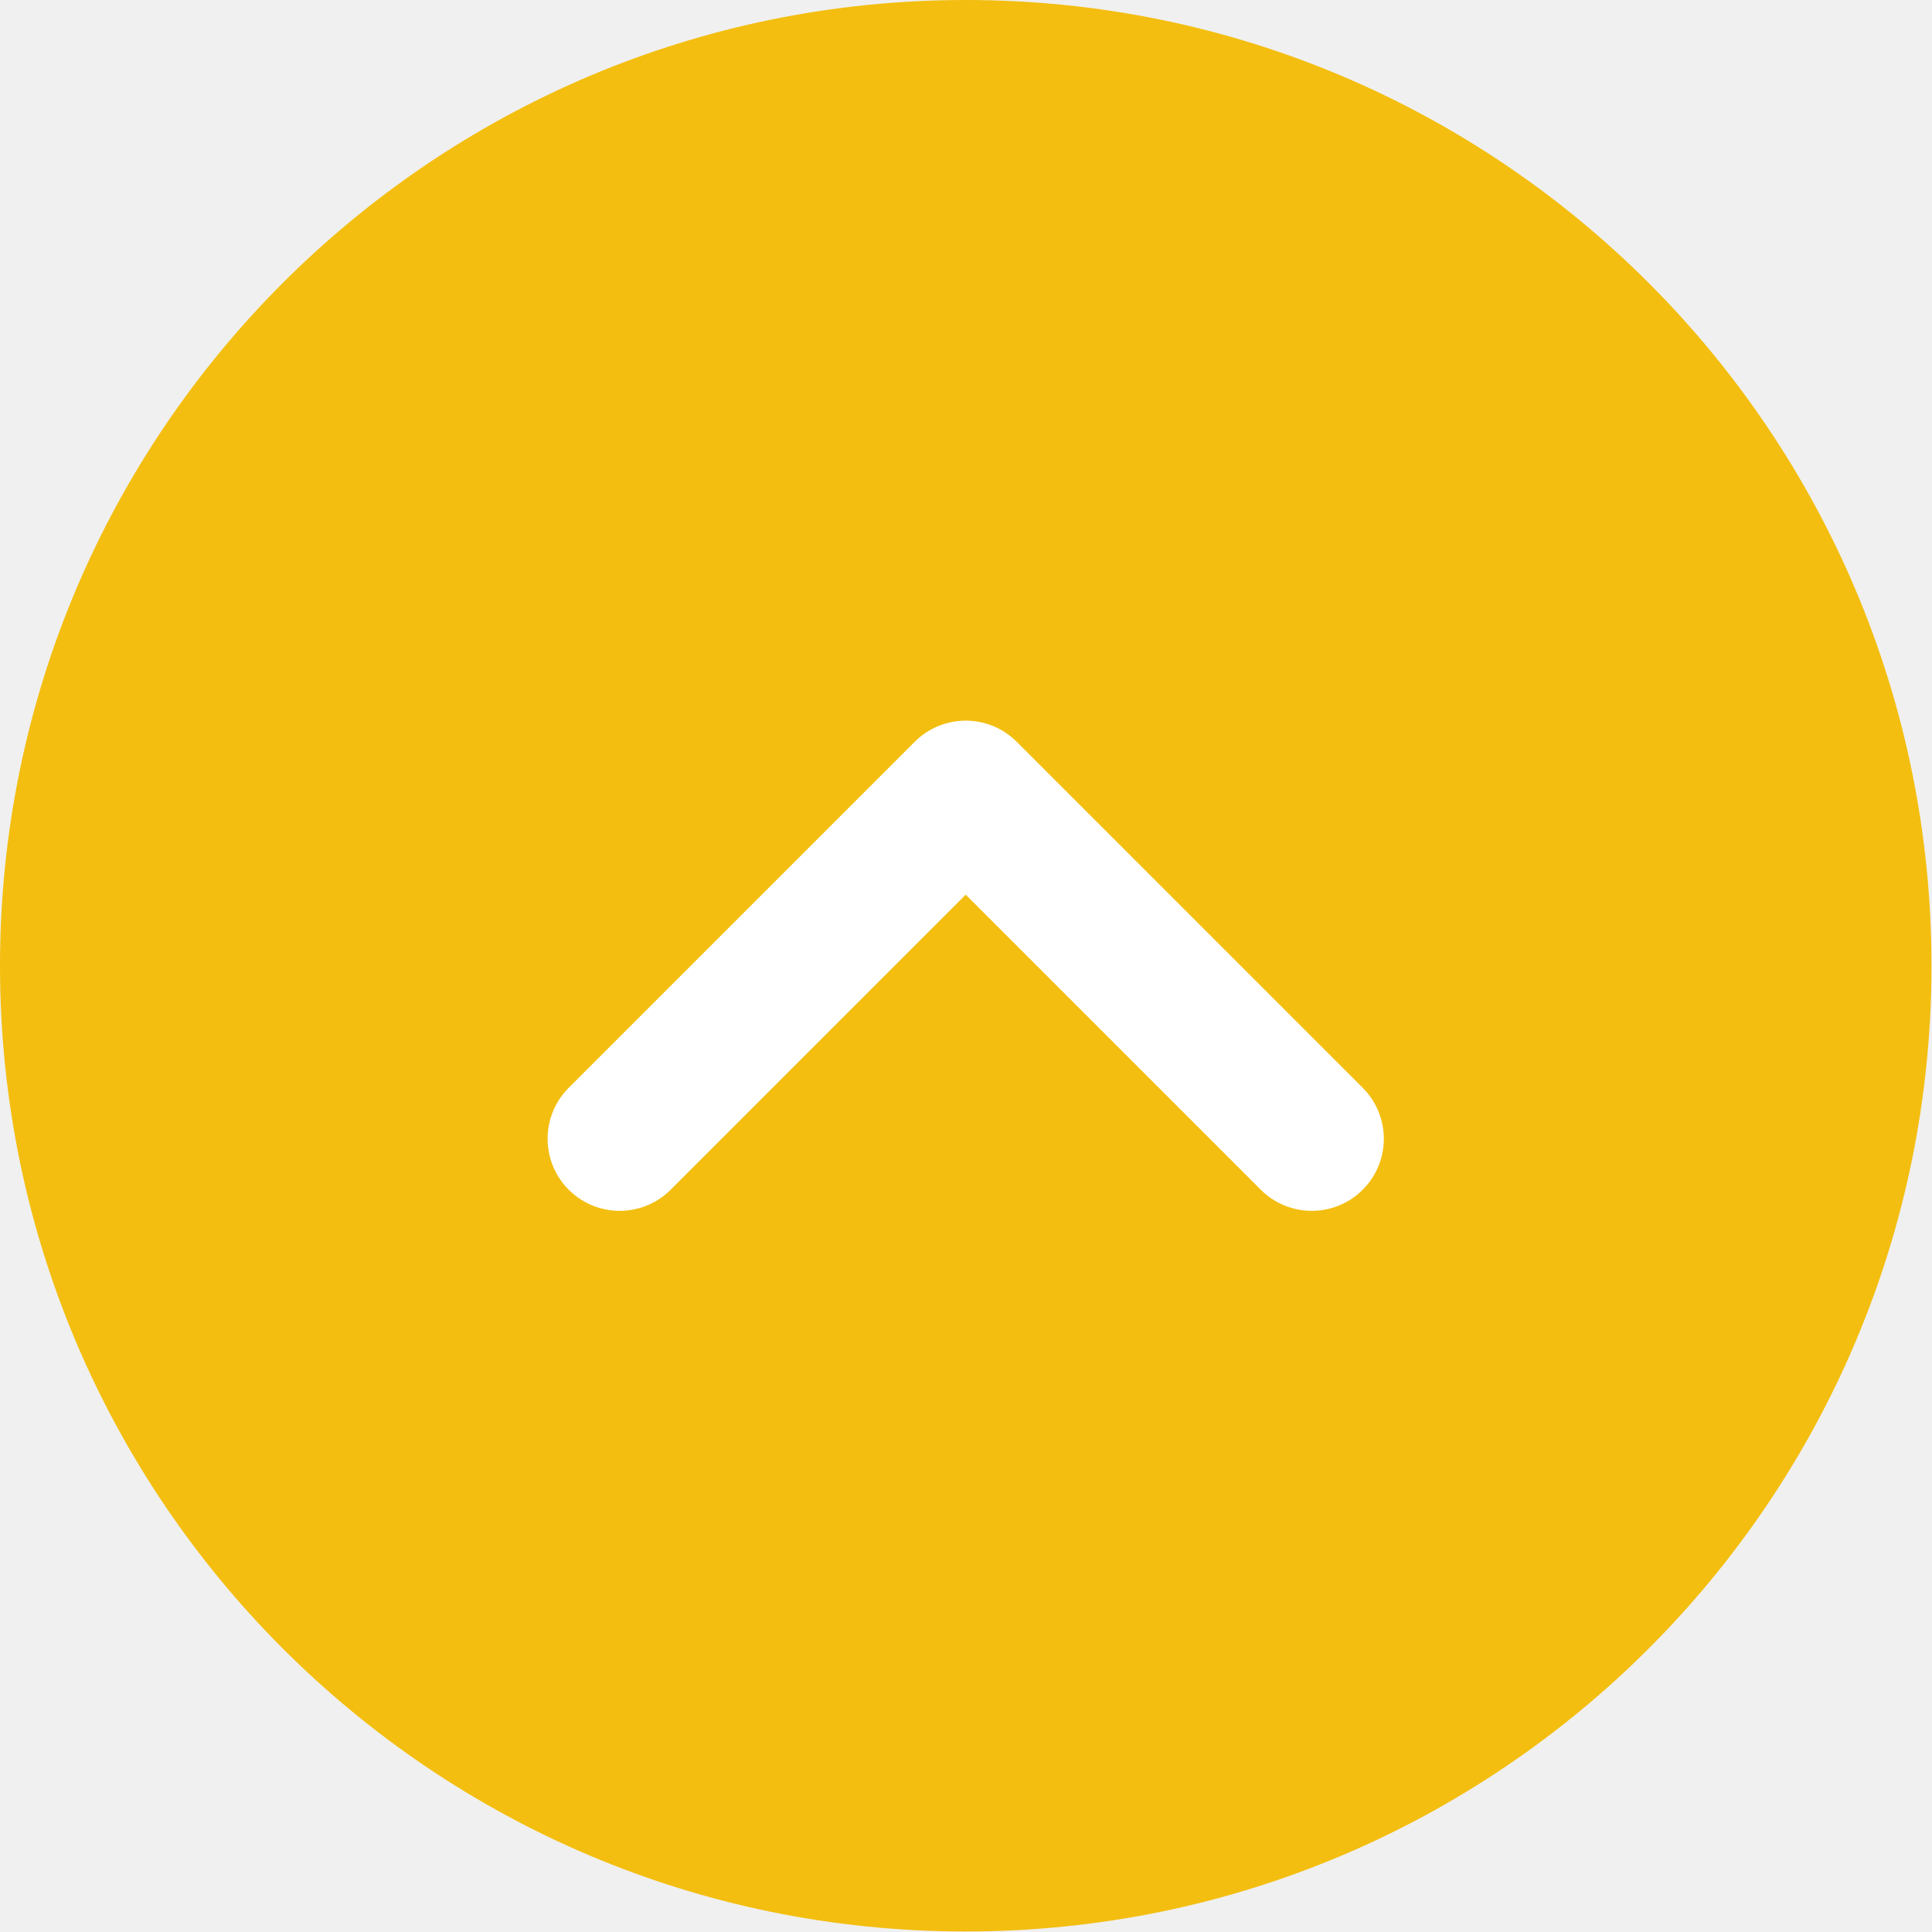
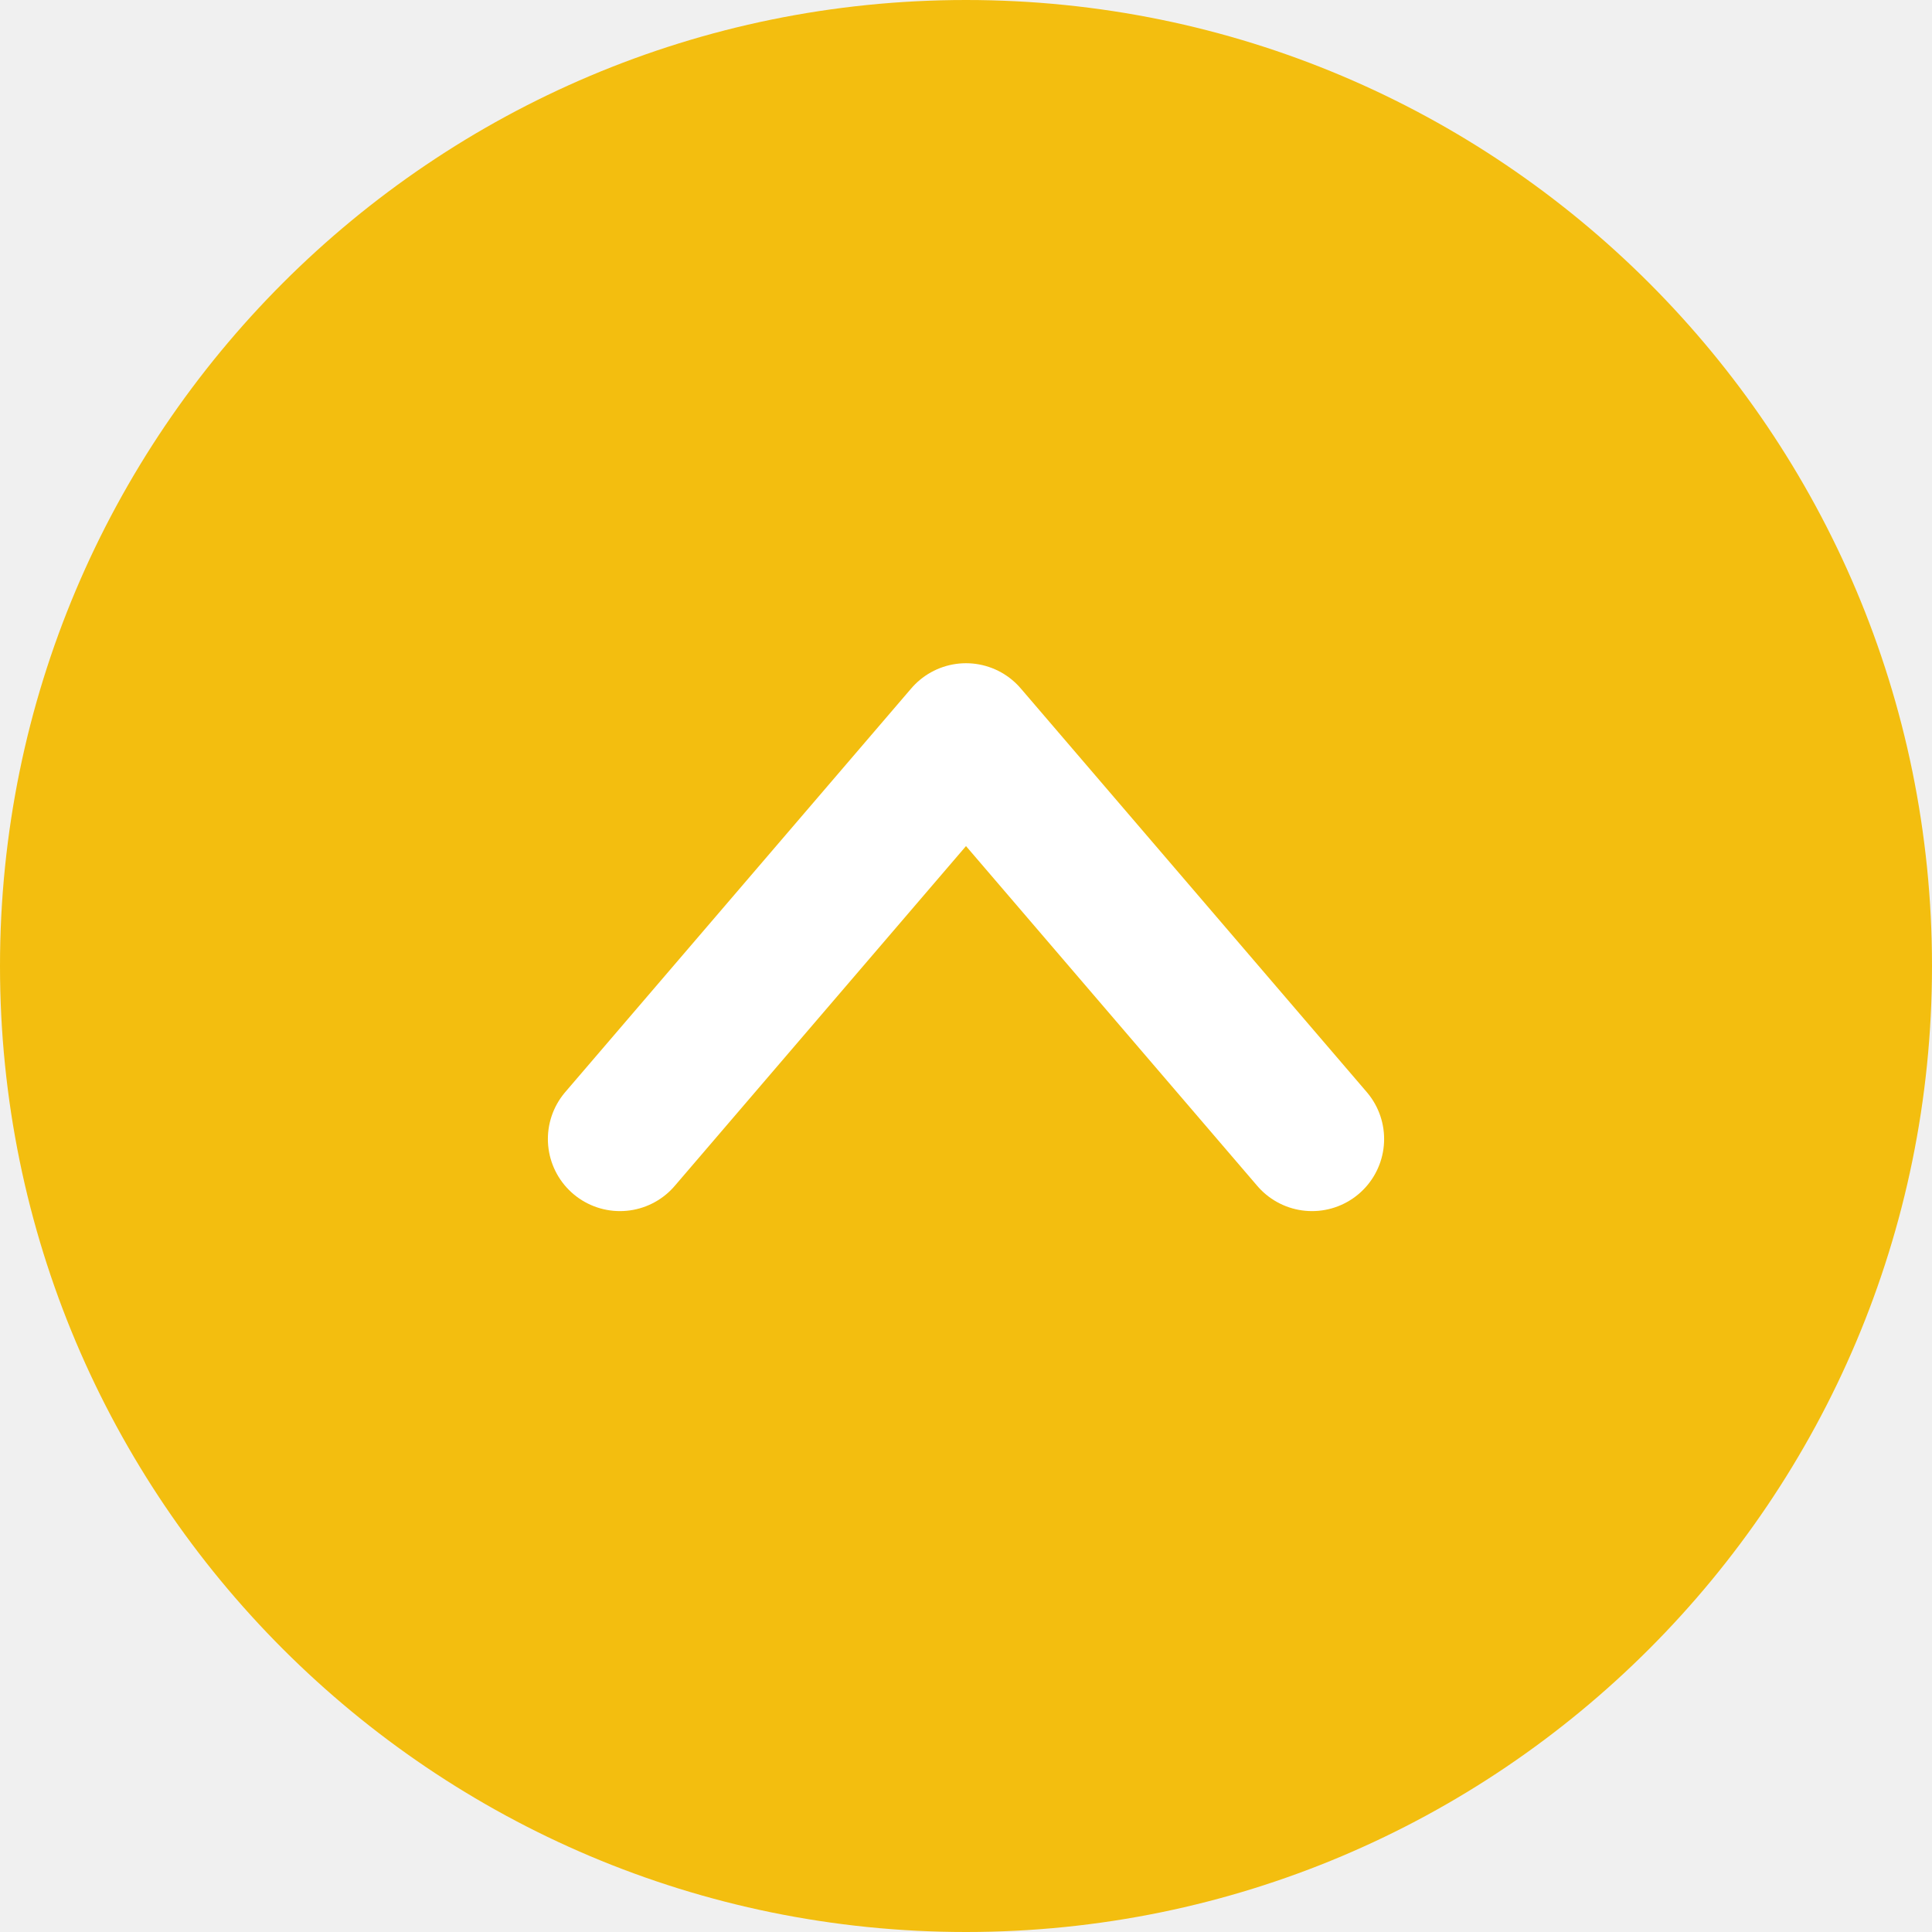
<svg xmlns="http://www.w3.org/2000/svg" width="60" height="60" viewBox="0 0 67 67" fill="none">
-   <circle cx="33.491" cy="33.491" r="33.491" fill="#F3BE0F" />
-   <path d="M45.49 39.491L33.49 27.491L21.49 39.491" stroke="white" stroke-width="5" stroke-linecap="round" stroke-linejoin="round" />
+   <circle cx="33.5" cy="33.5" r="33.5" fill="#F3BE0F" />
+   <g transform="translate(33.5 33.5)">
+     <path d="M12 6 L0 -8 L-12 6" stroke="white" stroke-width="5" stroke-linecap="round" stroke-linejoin="round" fill="none" />
+   </g>
</svg>
